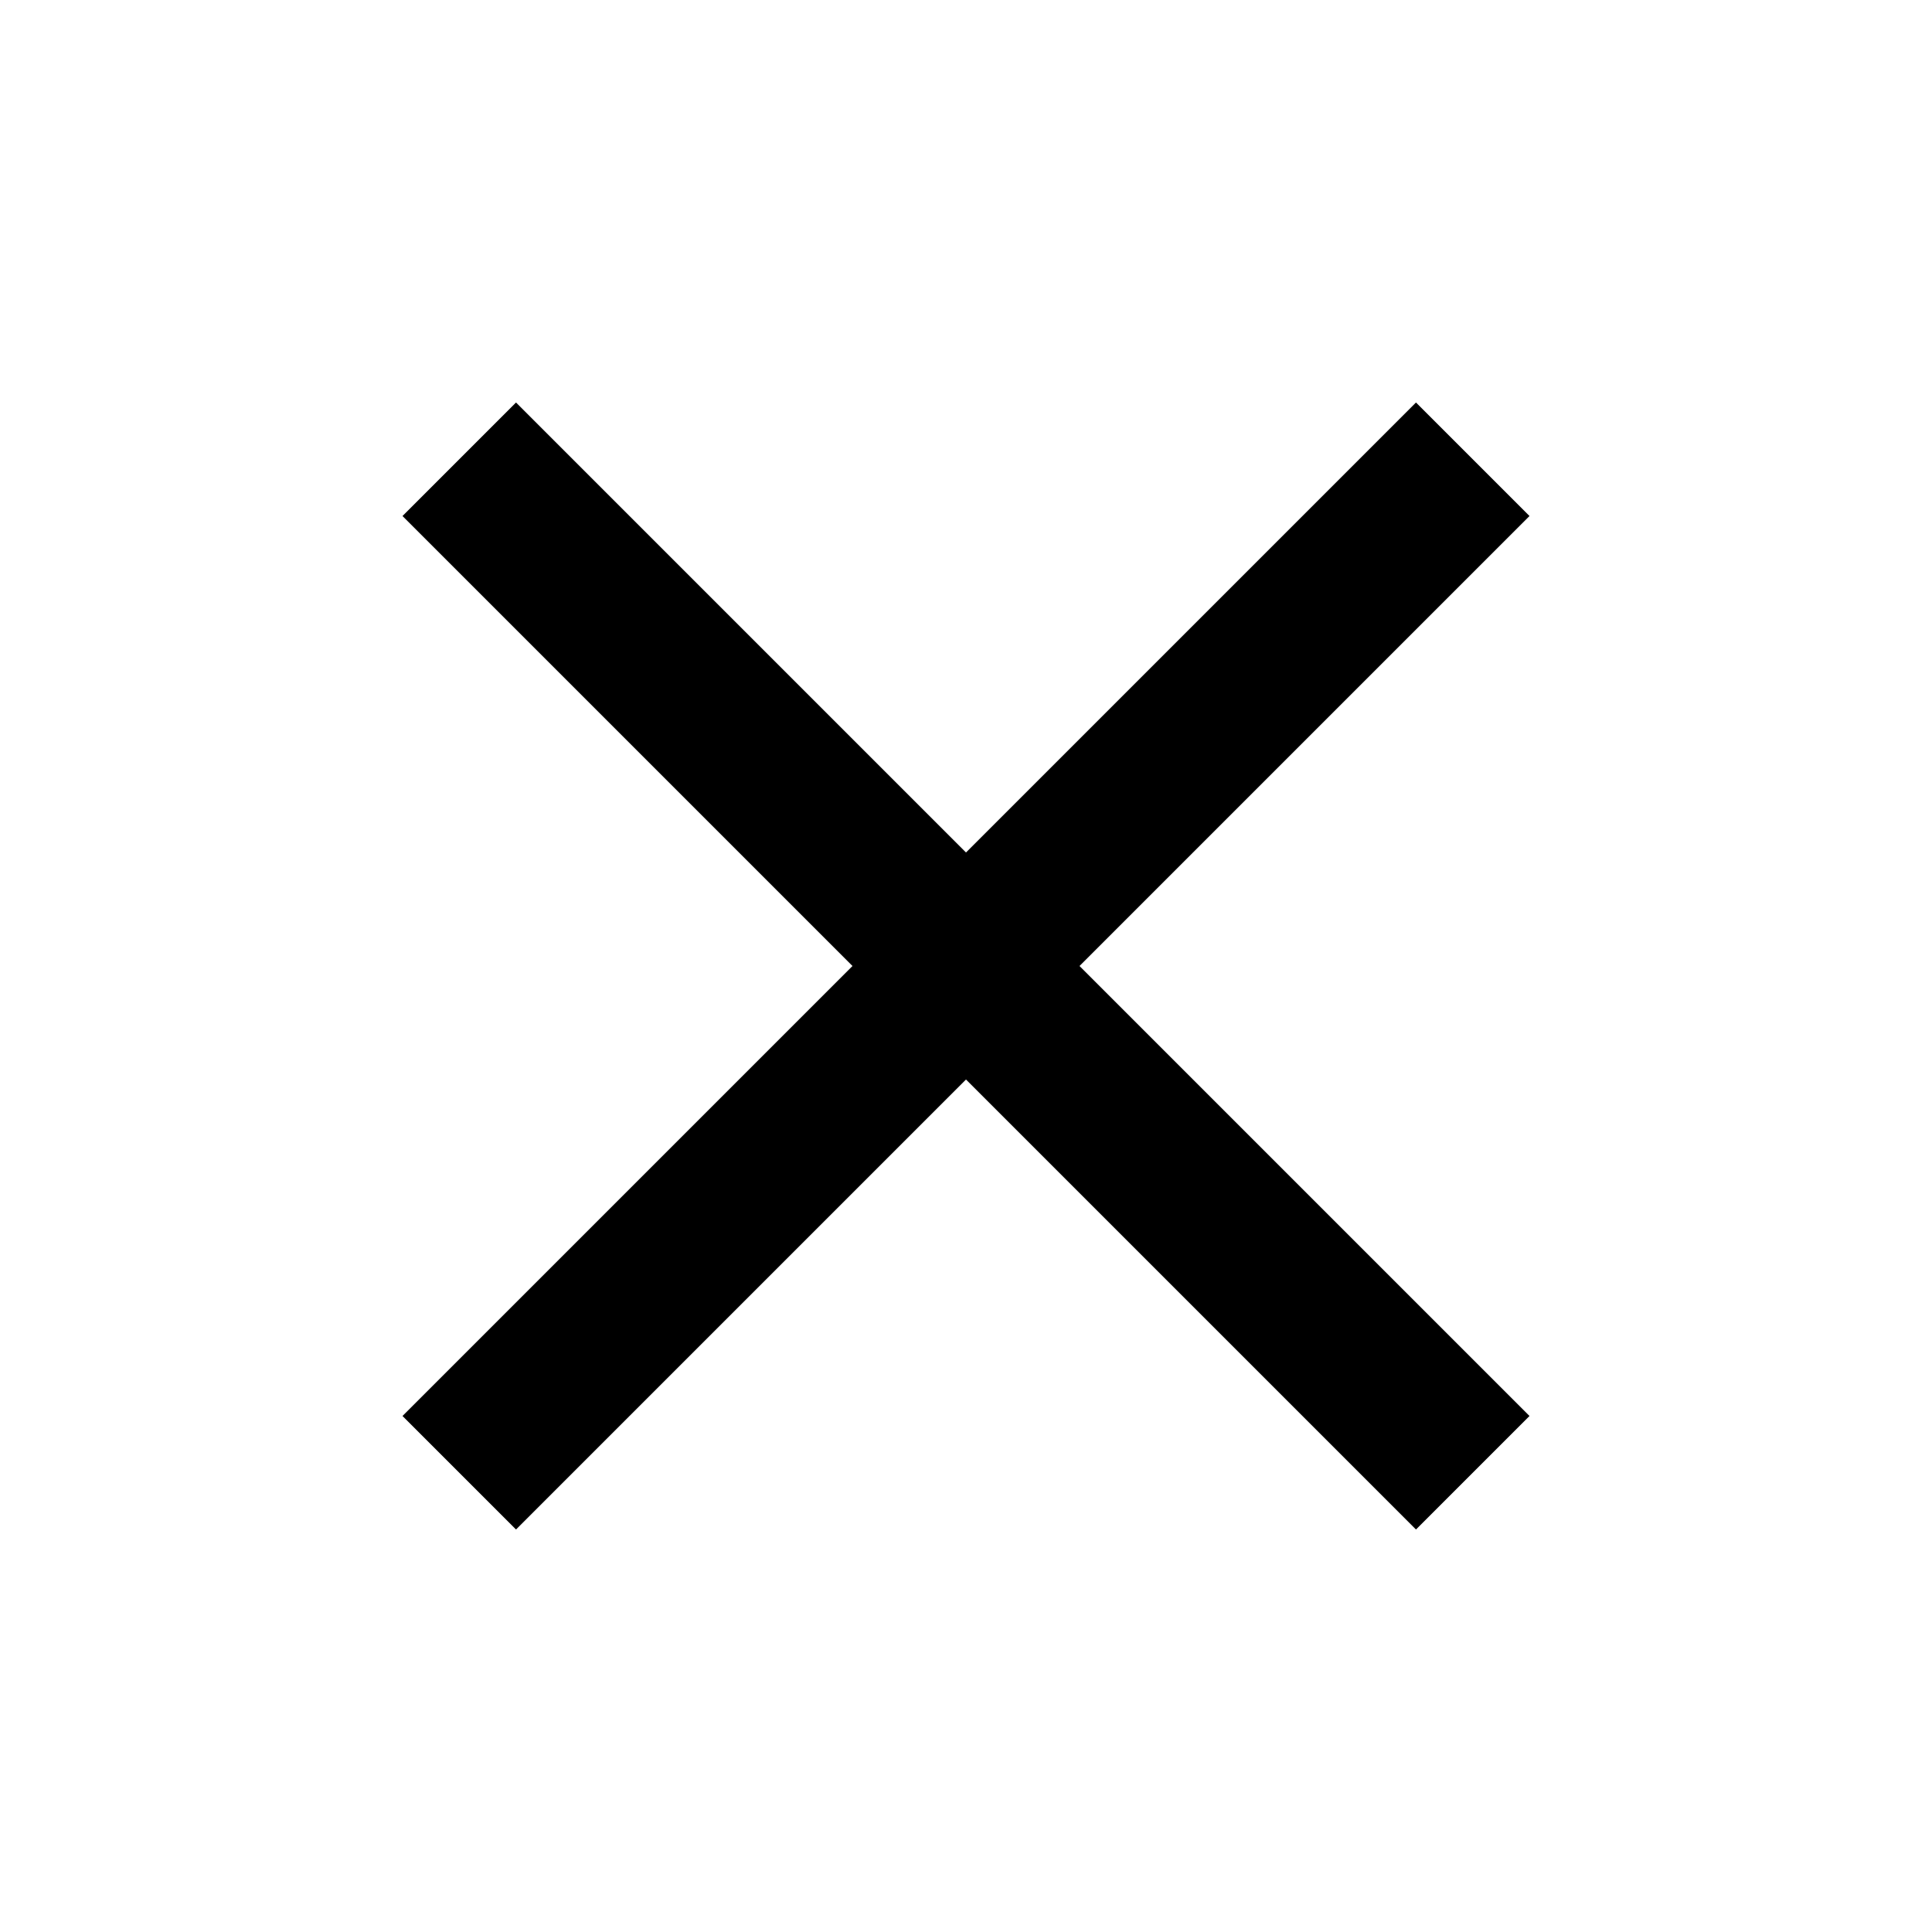
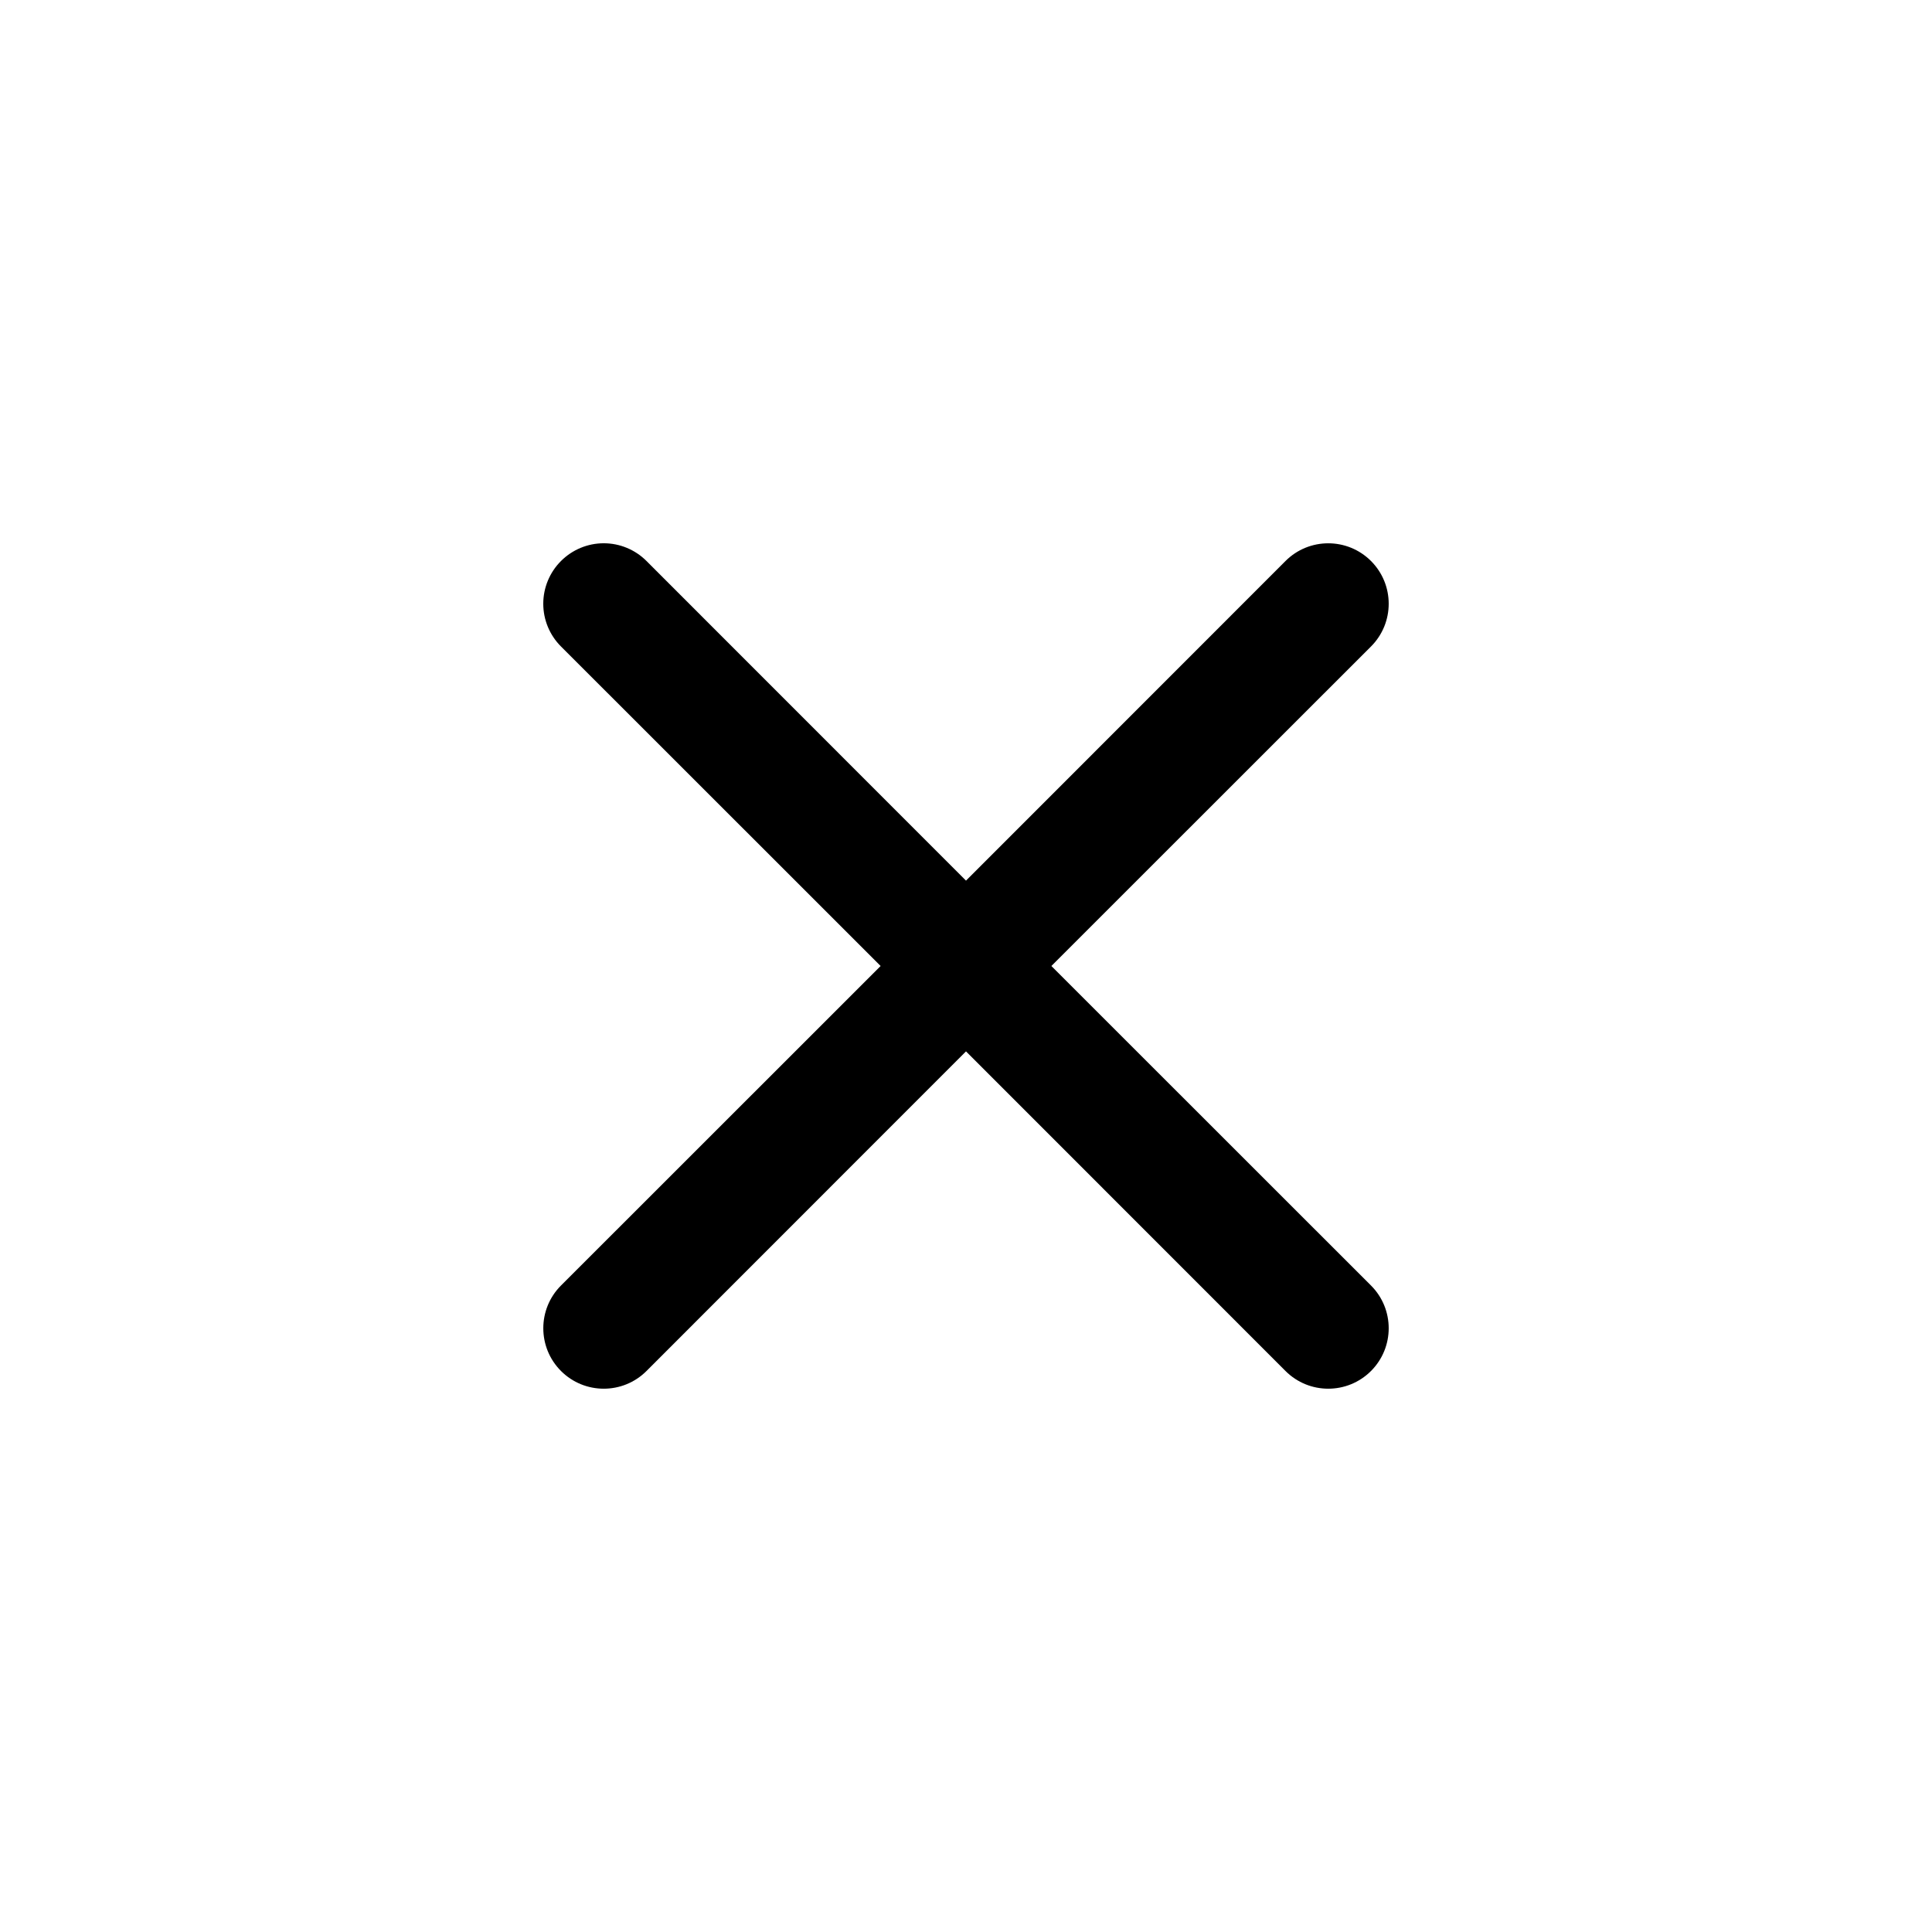
- <svg xmlns="http://www.w3.org/2000/svg" height="24px" viewBox="0 0 24 24" width="24px" fill="#000000">
-   <path d="M0 0h24v24H0V0z" fill="none" />
-   <path d="M19 6.41L17.59 5 12 10.59 6.41 5 5 6.41 10.59 12 5 17.59 6.41 19 12 13.41 17.59 19 19 17.59 13.41 12 19 6.41z" />
+ <svg xmlns="http://www.w3.org/2000/svg" width="24" height="24" viewBox="0 0 16 16">
+   <path d="M4.646 4.646a.5.5 0 0 1 .708 0L8 7.293l2.646-2.647a.5.5 0 0 1 .708.708L8.707 8l2.647 2.646a.5.5 0 0 1-.708.708L8 8.707l-2.646 2.647a.5.5 0 0 1-.708-.708L7.293 8 4.646 5.354a.5.5 0 0 1 0-.708" />
</svg>
